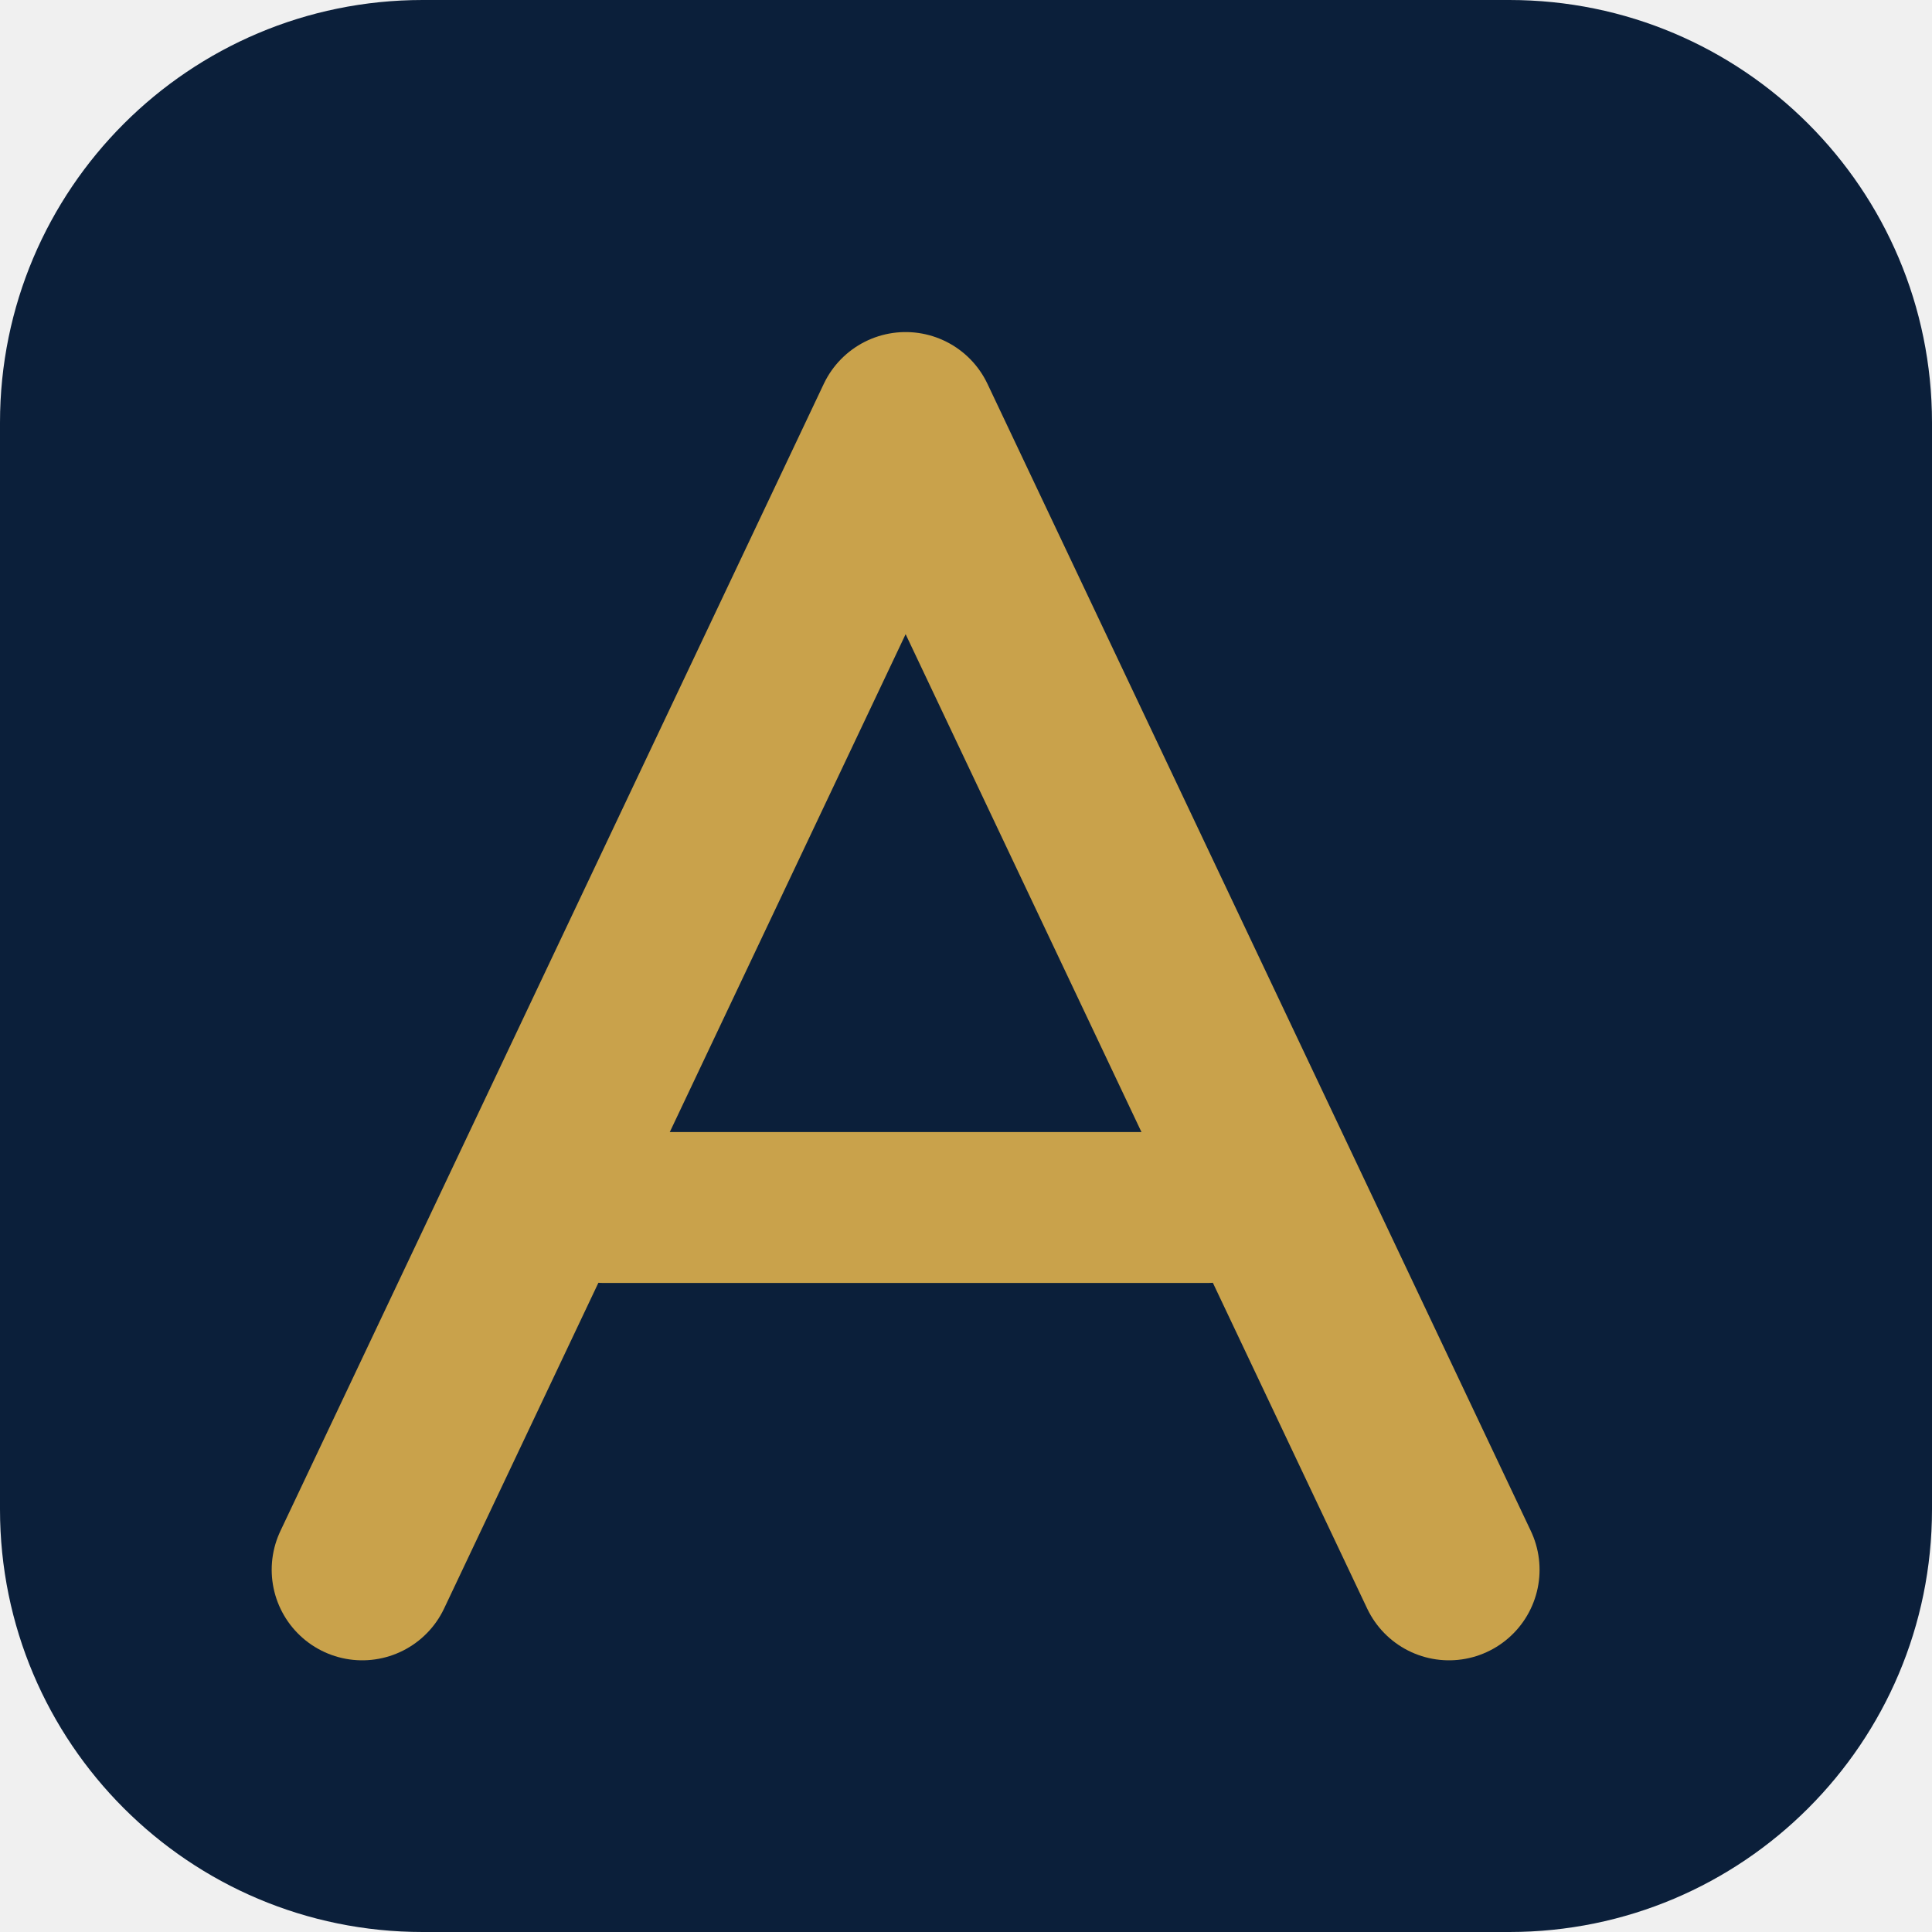
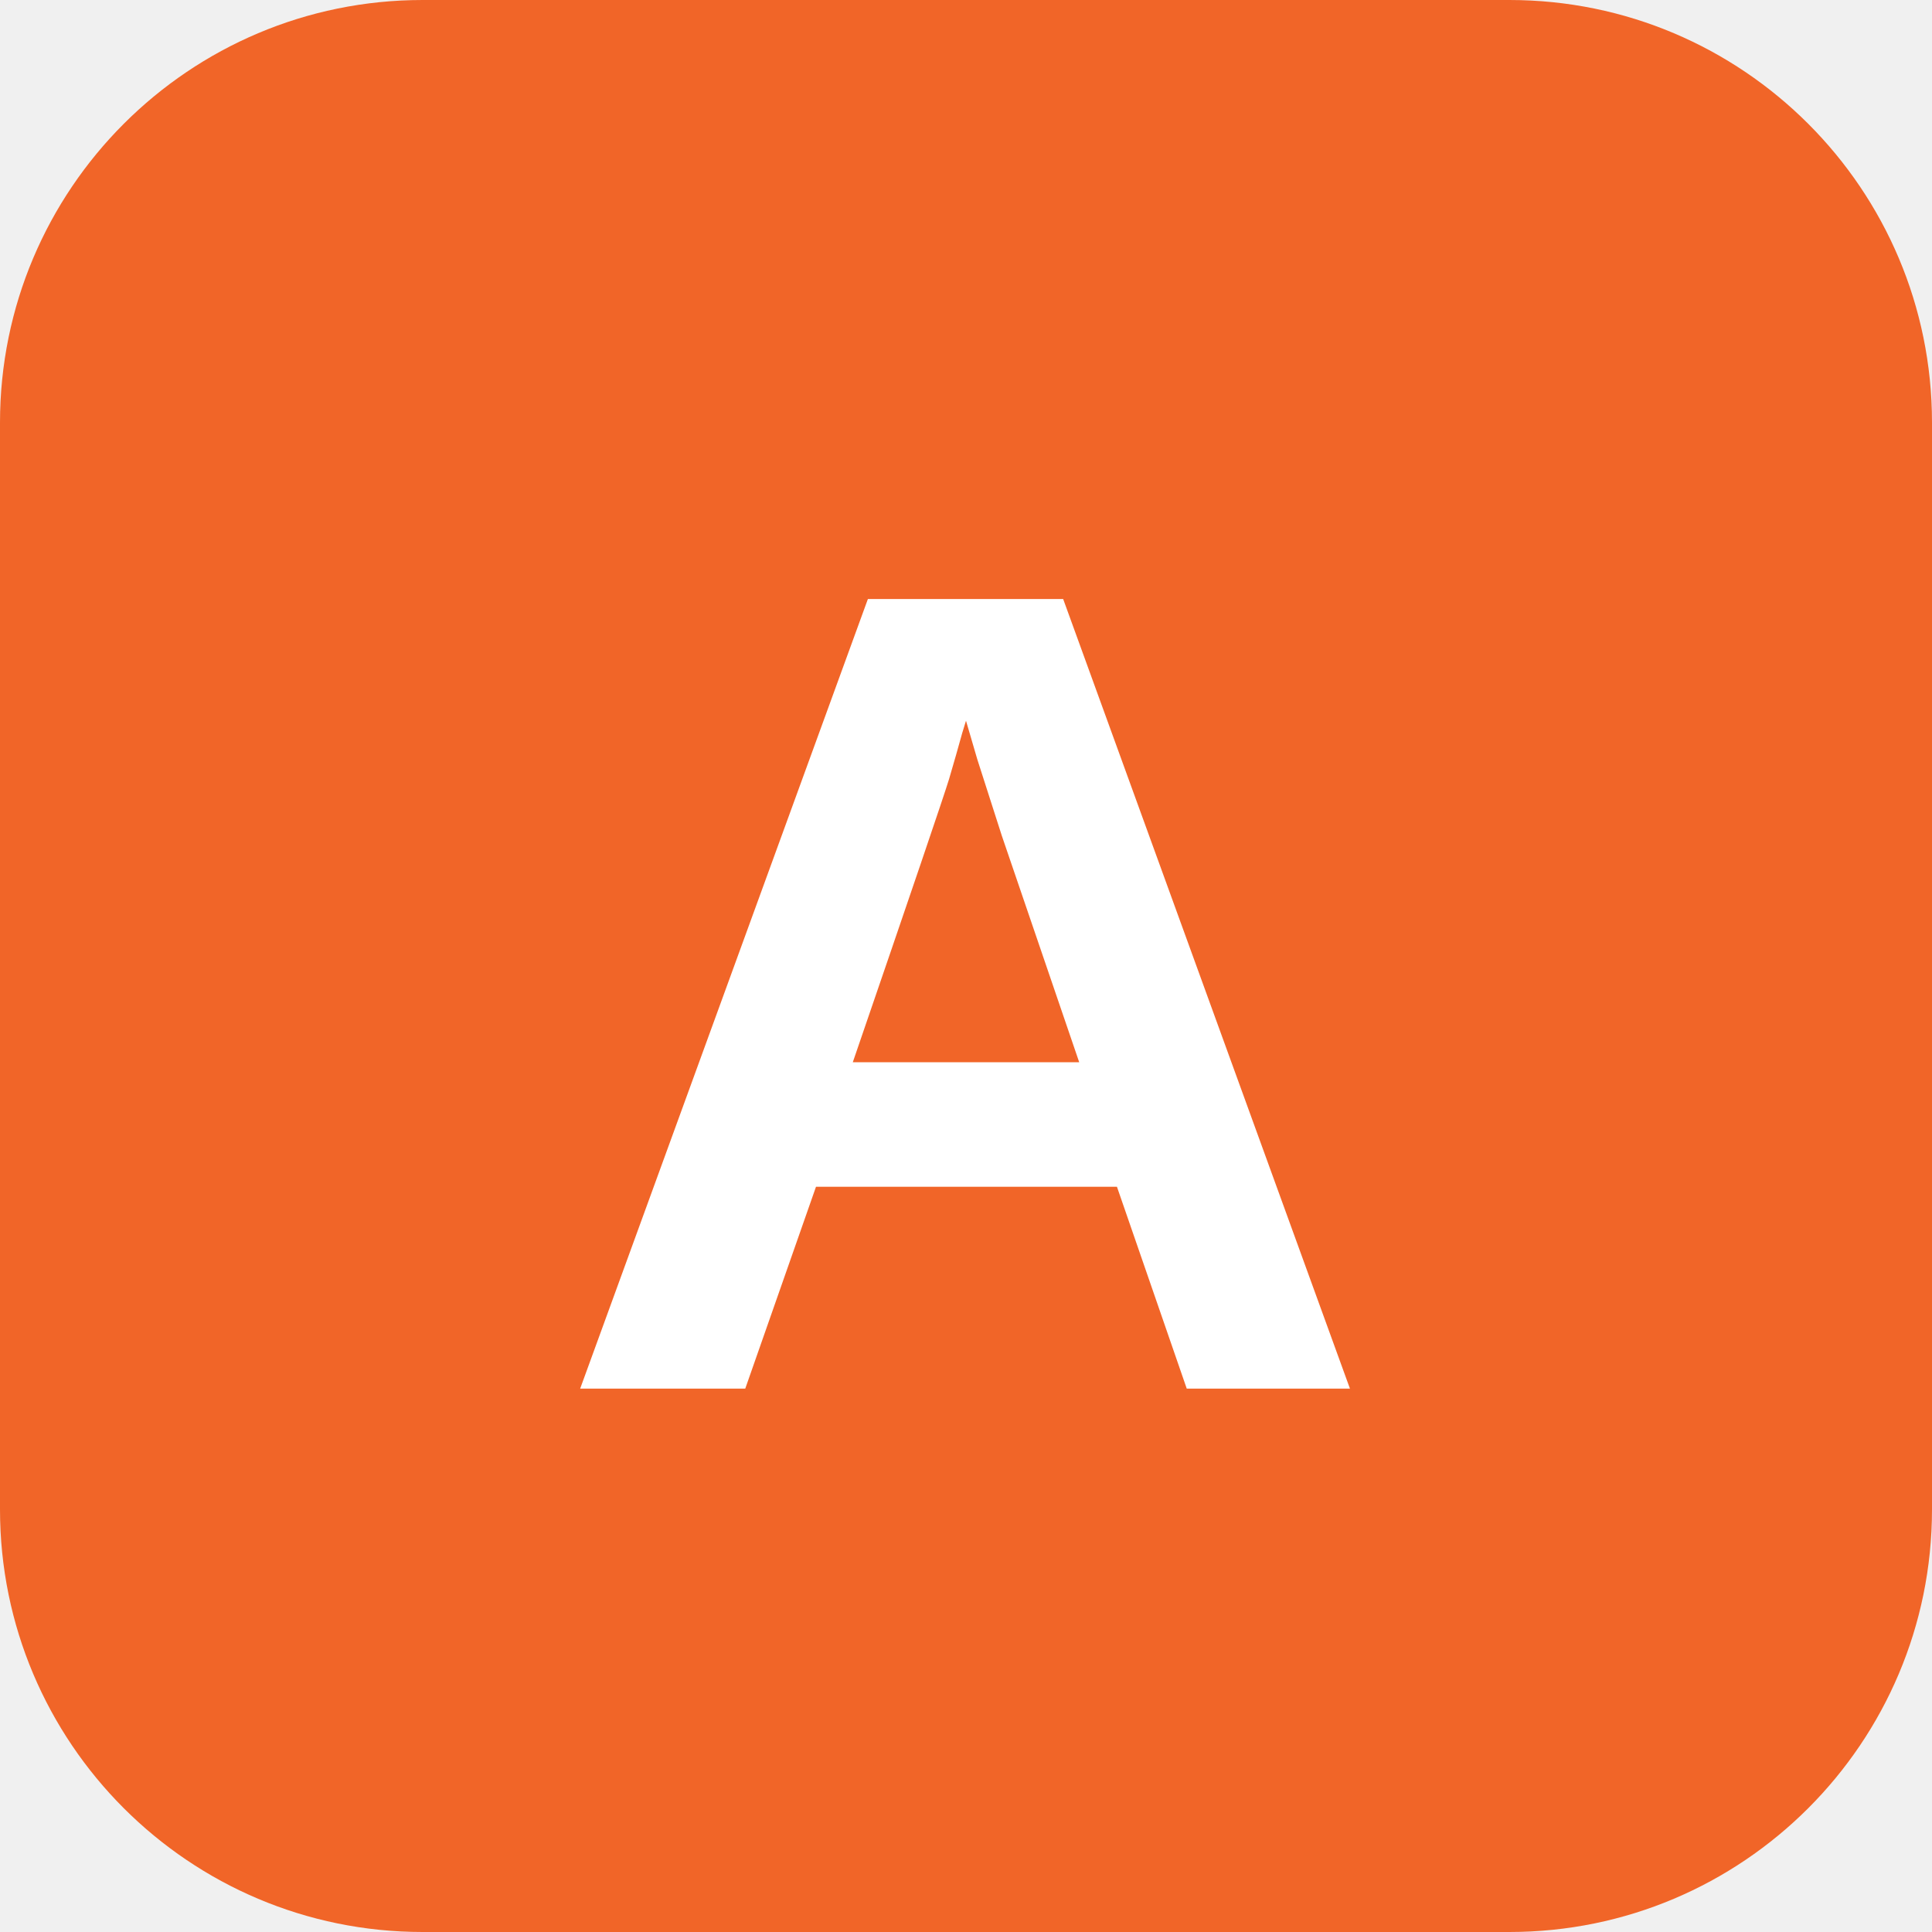
- <svg xmlns="http://www.w3.org/2000/svg" viewBox="0 0 64 64">
-   <rect width="64" height="64" rx="14" fill="#0B1F3A" />
-   <g fill="none" stroke-linecap="round" stroke-linejoin="round">
-     <path d="M12 52 L30 14 L48 52" stroke="#C9A24B" stroke-width="6" />
-     <path d="M20 40 L40 40" stroke="#C9A24B" stroke-width="5" />
-   </g>
+ <svg xmlns="http://www.w3.org/2000/svg" viewBox="0 0 32 32">
+   <rect width="32" height="32" rx="7" fill="#F16528" />
+   <text x="16" y="23" text-anchor="middle" font-family="Arial Narrow,Arial,sans-serif" font-weight="700" font-size="19" fill="#fff">A</text>
</svg>
